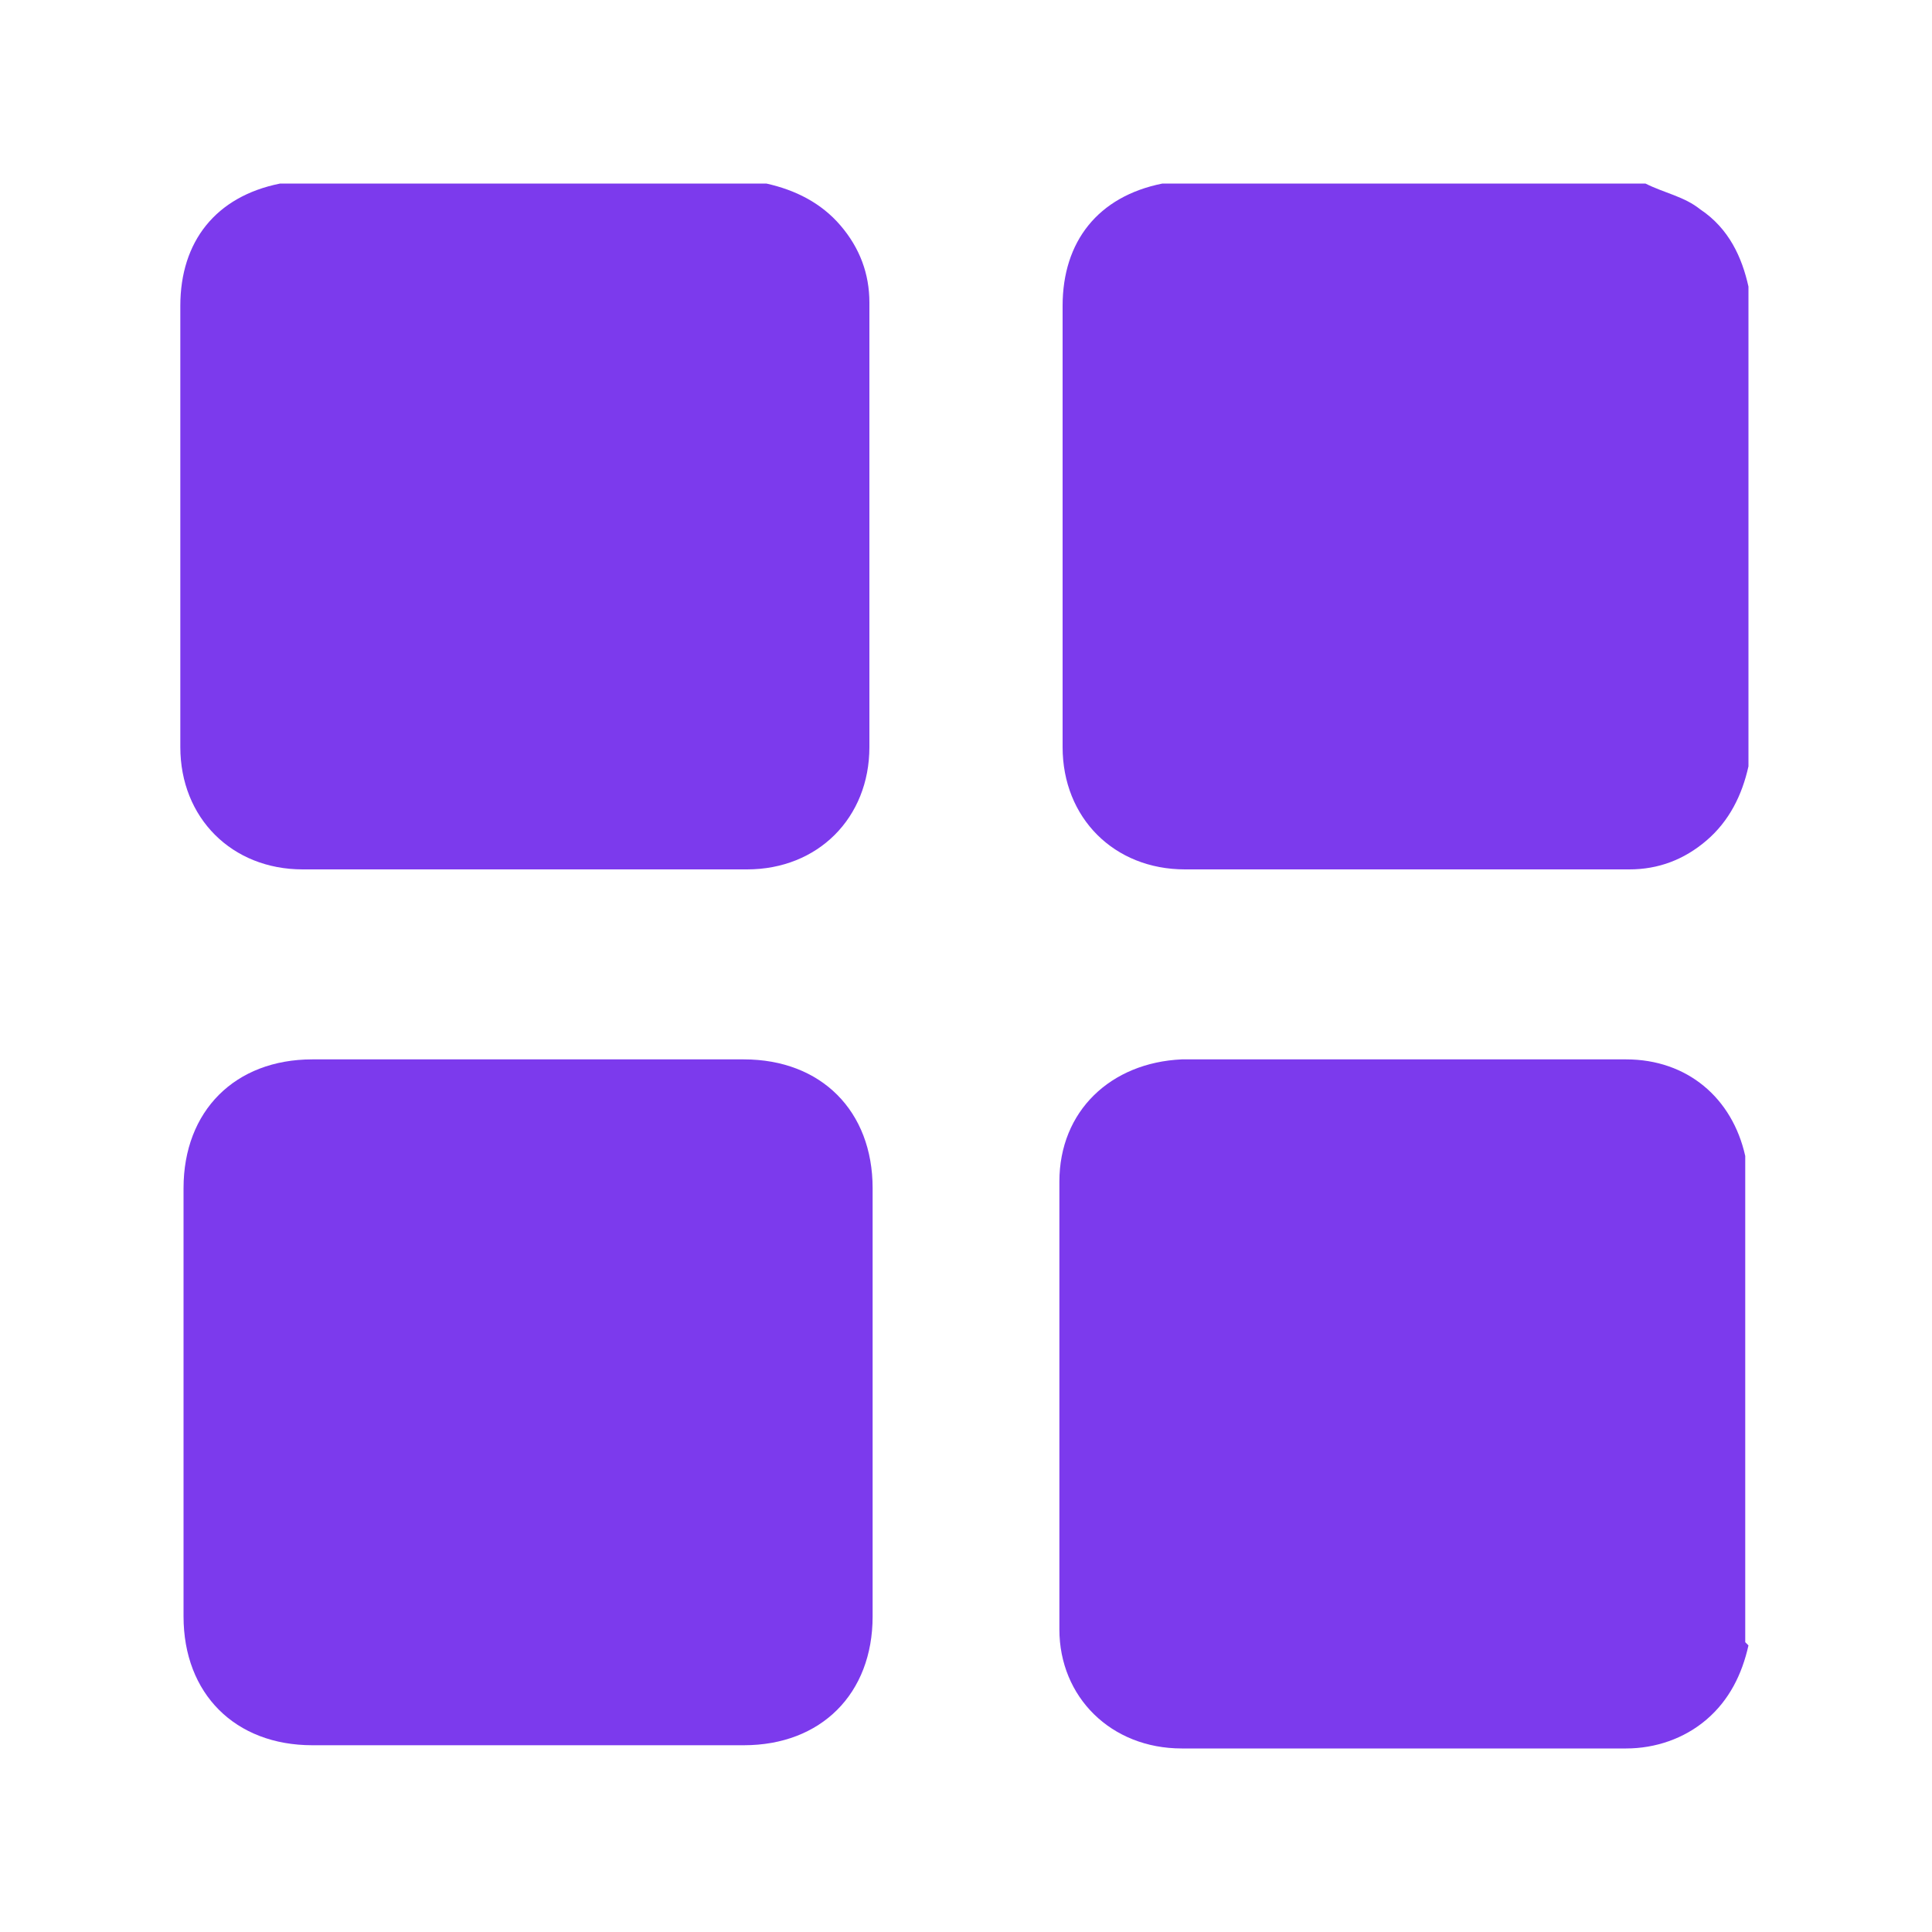
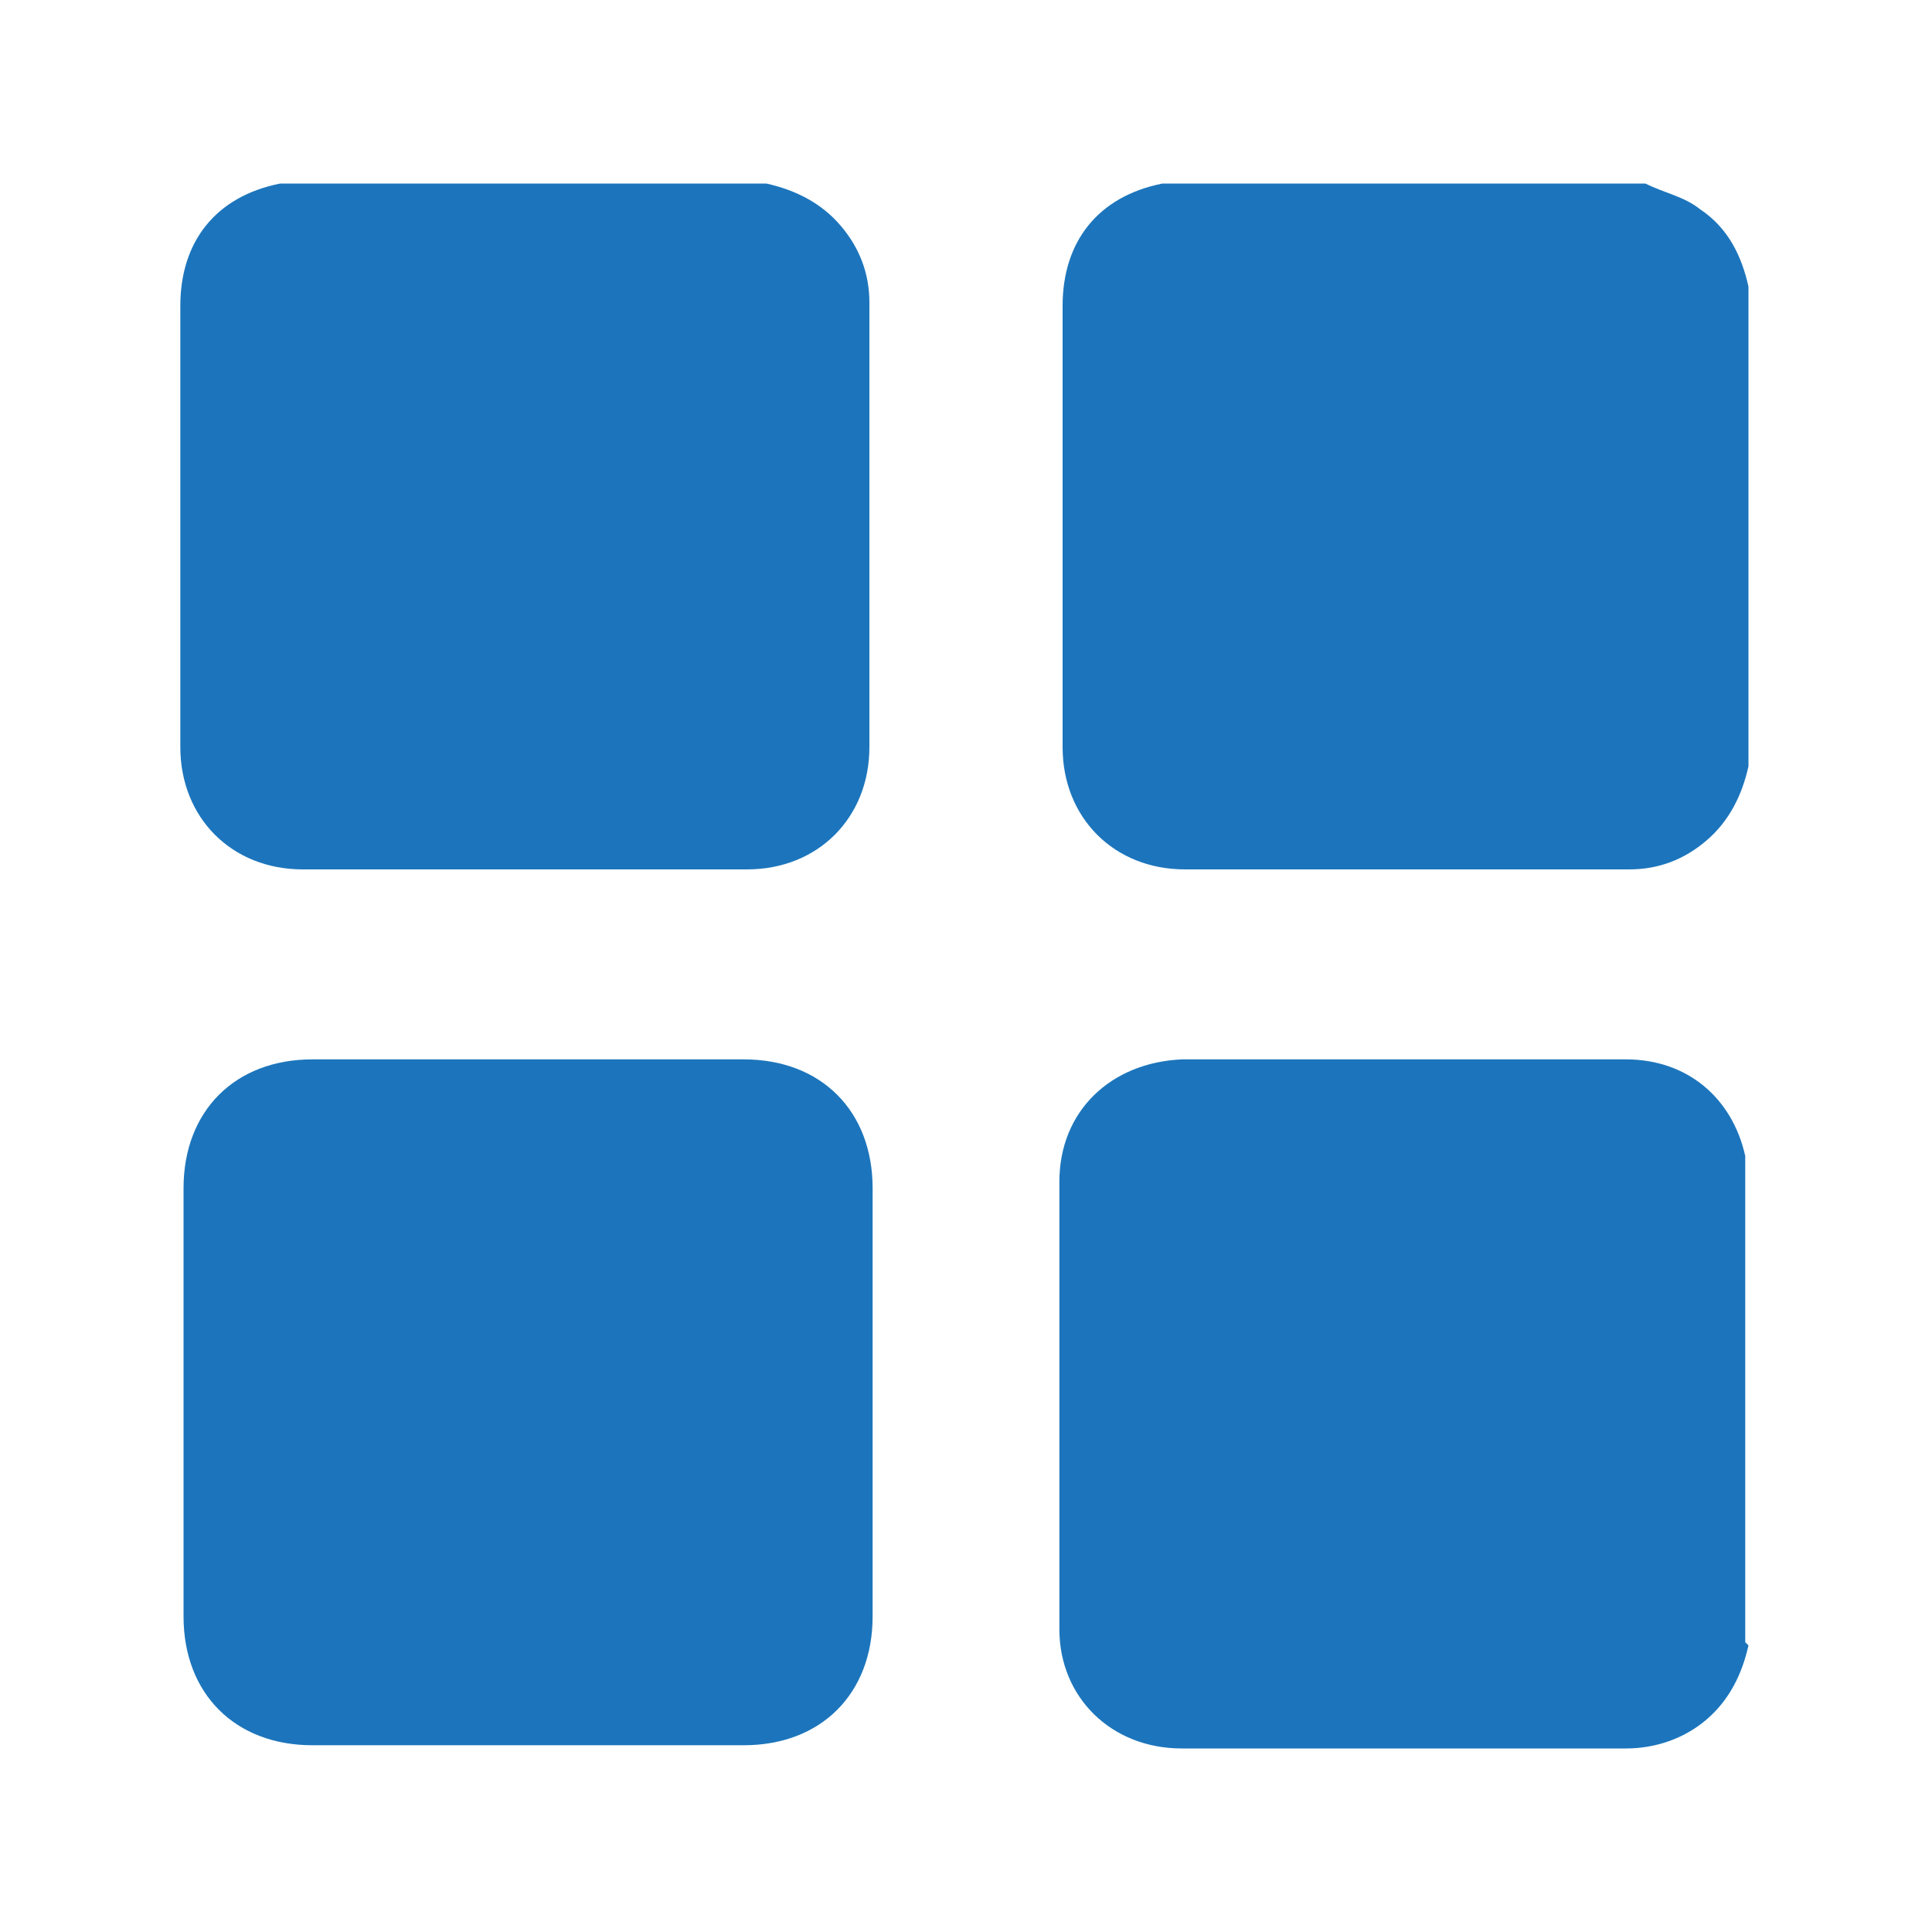
<svg xmlns="http://www.w3.org/2000/svg" version="1.1" viewBox="0 0 60 60">
  <defs>
    <style>
      .cls-1 {
-         fill: #7c3aed;
+         fill: #1c75bc;
      }
    </style>
  </defs>
  <g>
    <g id="Layer_1">
      <g>
        <path class="cls-1" d="M23.8,5.7c.9.2,1.7.6,2.3,1.3.6.7.9,1.5.9,2.4,0,4.6,0,9.2,0,13.8,0,2.2-1.6,3.8-3.8,3.8-4.6,0-9.2,0-13.8,0-2.2,0-3.8-1.6-3.8-3.8,0-4.6,0-9.1,0-13.7,0-2,1.1-3.4,3.1-3.8,0,0,0,0,.1,0,5,0,9.9,0,14.9,0Z" />
        <path class="cls-1" d="M54.3,23.8c-.2.9-.6,1.7-1.3,2.3-.7.6-1.5.9-2.4.9-4.6,0-9.2,0-13.8,0-2.2,0-3.8-1.6-3.8-3.8,0-4.6,0-9.1,0-13.7,0-2,1.1-3.4,3.1-3.8,0,0,0,0,.1,0,5,0,9.9,0,14.9,0,.6.3,1.2.4,1.7.8.9.6,1.3,1.5,1.5,2.4v14.9Z" />
        <path class="cls-1" d="M54.3,51.1c-.2.9-.6,1.7-1.3,2.3-.7.6-1.6.9-2.5.9-4.6,0-9.2,0-13.8,0-2.2,0-3.8-1.6-3.8-3.7,0-4.6,0-9.2,0-13.9,0-2.2,1.6-3.7,3.8-3.8,4.6,0,9.2,0,13.8,0,1.9,0,3.3,1.2,3.7,3,0,0,0,.1,0,.2v14.9Z" />
        <path class="cls-1" d="M5.7,43.6c0-2.2,0-4.5,0-6.7,0-2.4,1.6-4,4-4,4.5,0,8.9,0,13.4,0,2.4,0,4,1.6,4,4,0,4.4,0,8.9,0,13.3,0,2.4-1.6,4-4,4-4.5,0-8.9,0-13.4,0-2.4,0-4-1.6-4-4,0-2.2,0-4.5,0-6.7Z" />
      </g>
    </g>
  </g>
</svg>
